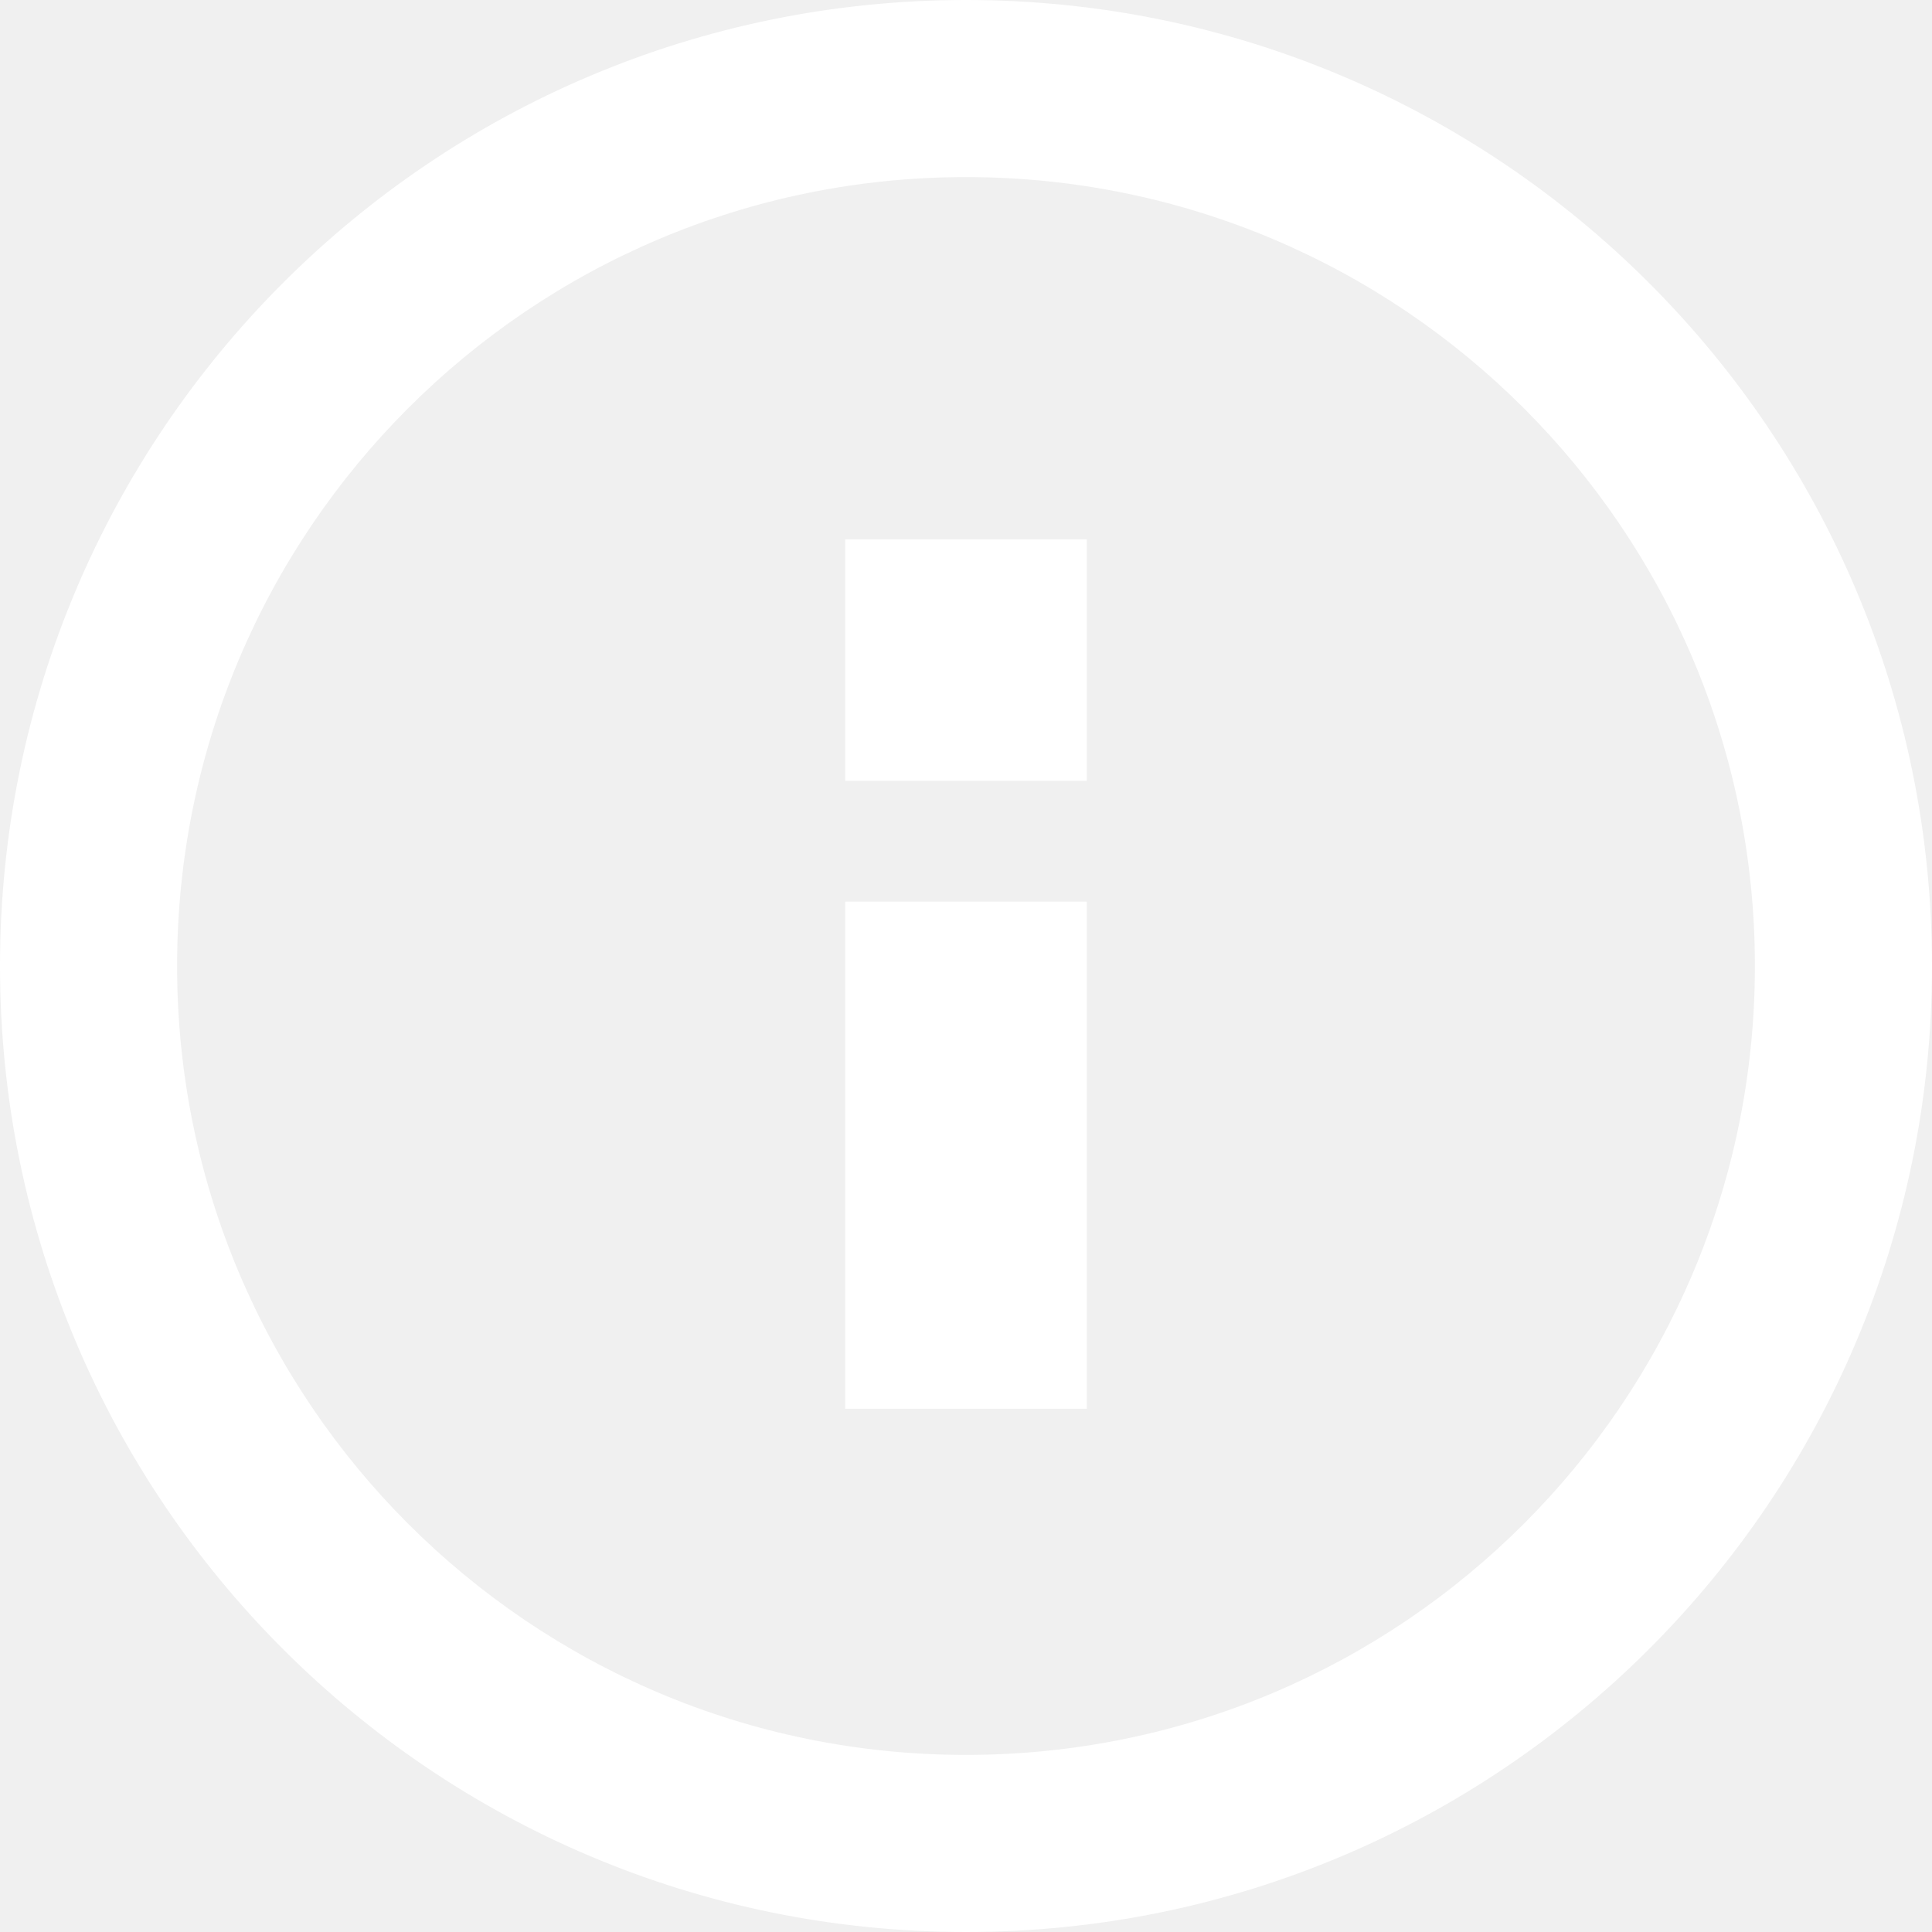
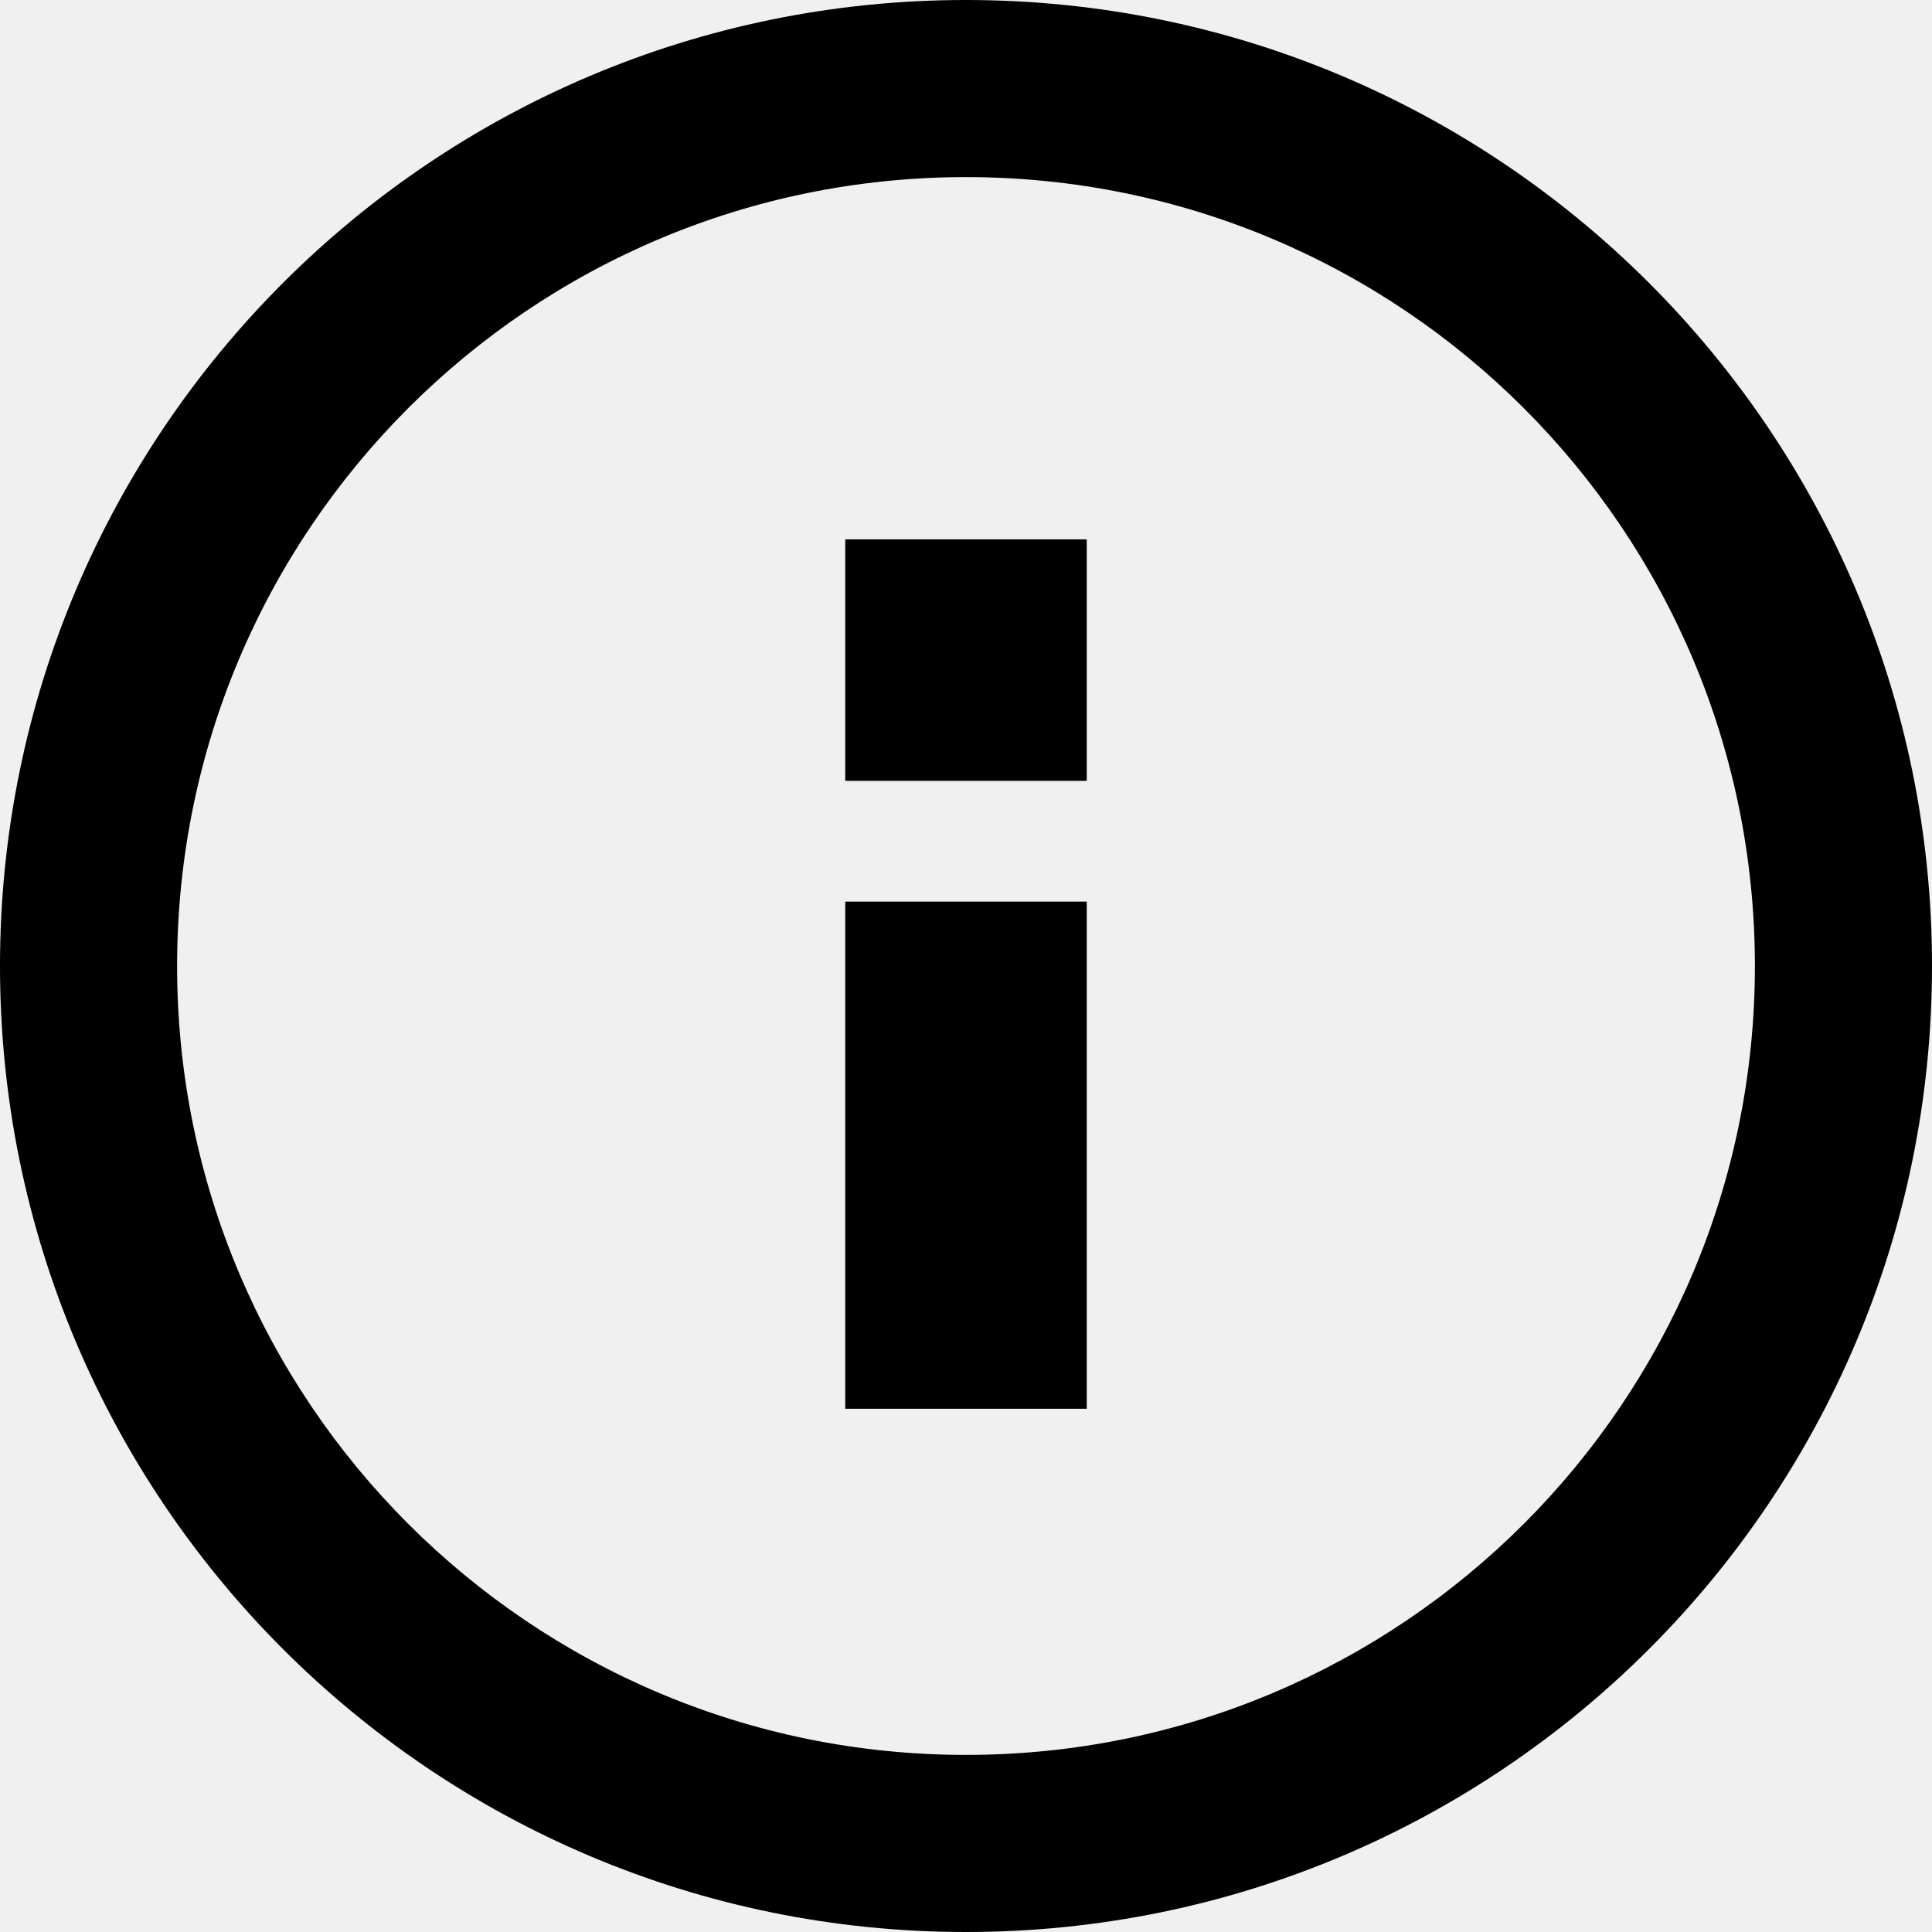
- <svg xmlns="http://www.w3.org/2000/svg" fill="#ffffff" role="img" viewBox="0 0 24 24">
-   <path d="M12 0C5.373 0 0 5.373 0 12s5.373 12 12 12 12-5.373 12-12S18.627 0 12 0zm0 2.2c5.412 0 9.8 4.388 9.8 9.8s-4.388 9.8-9.8 9.8S2.2 17.412 2.2 12 6.588 2.2 12 2.2zm1.5 4.5h-3v3h3v-3zm0 4.5h-3v6.3h3V11.2z" />
+ <svg xmlns="http://www.w3.org/2000/svg" role="img" viewBox="0 0 24 24">
+   <path fill="currentColor" d="M12 0C5.373 0 0 5.373 0 12s5.373 12 12 12 12-5.373 12-12S18.627 0 12 0zm0 2.2c5.412 0 9.8 4.388 9.8 9.8s-4.388 9.8-9.8 9.8S2.2 17.412 2.2 12 6.588 2.2 12 2.2zm1.5 4.5h-3v3h3v-3zm0 4.5h-3v6.3h3V11.2z" />
</svg>
